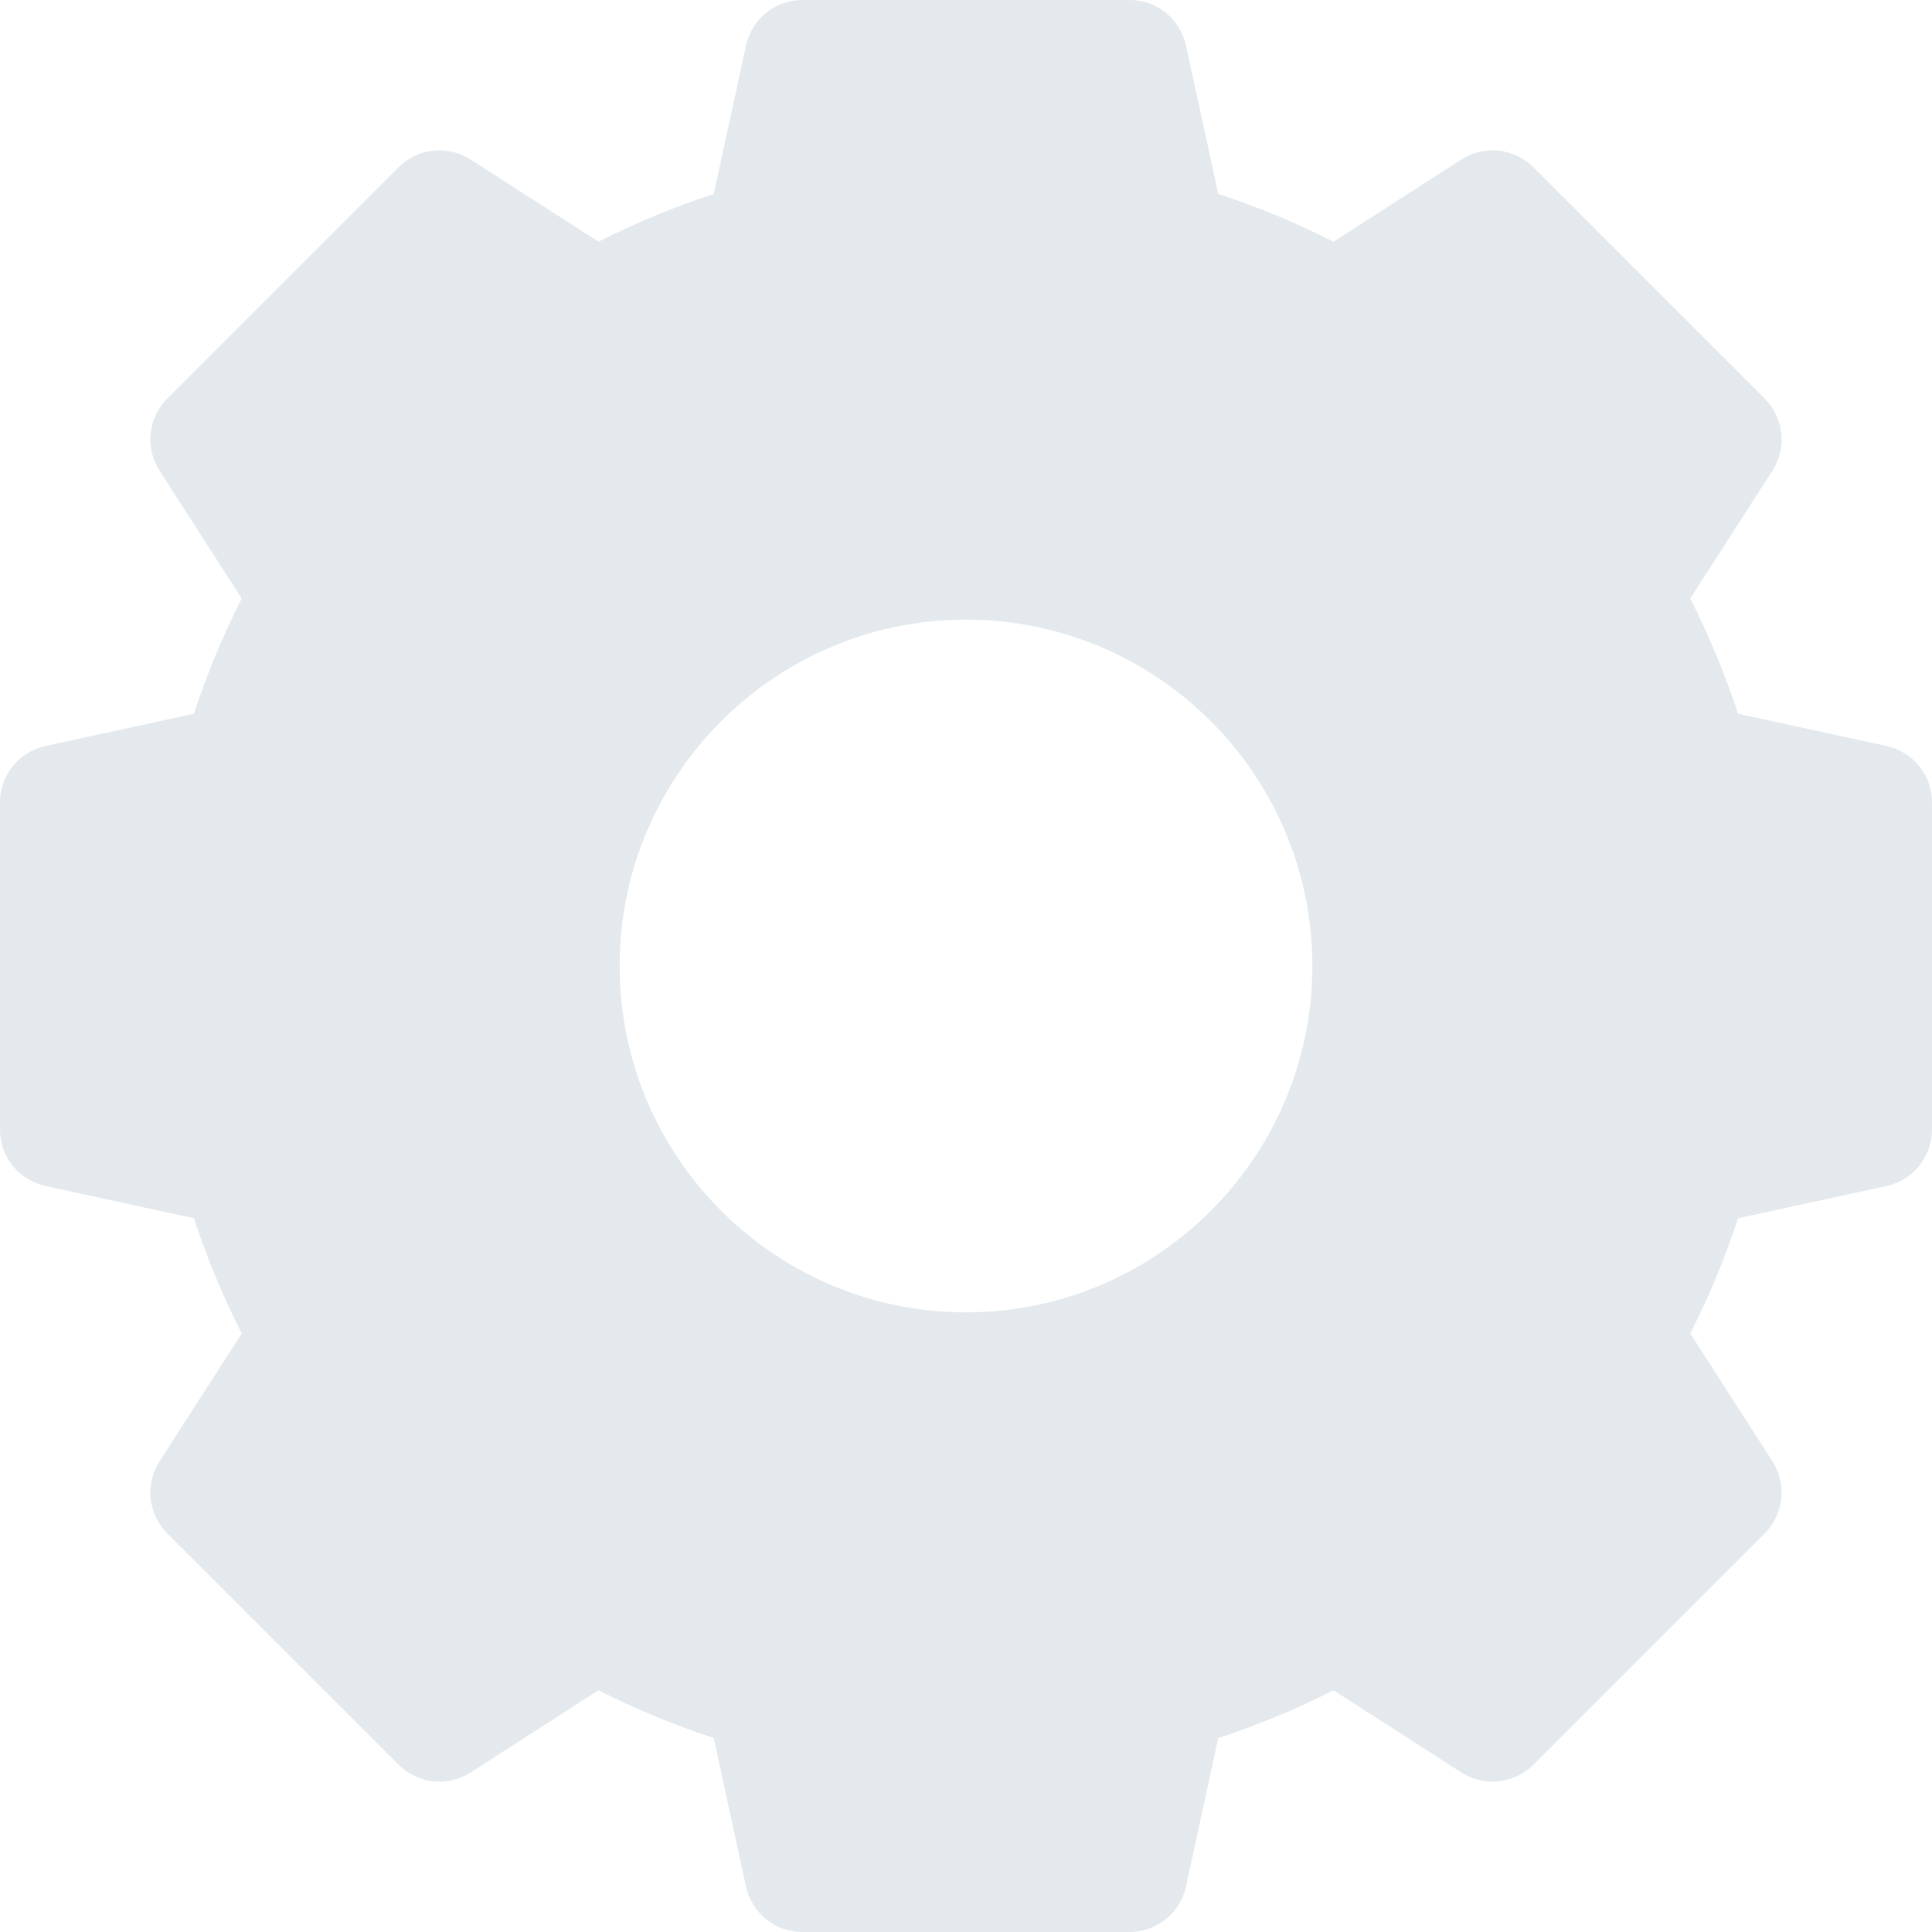
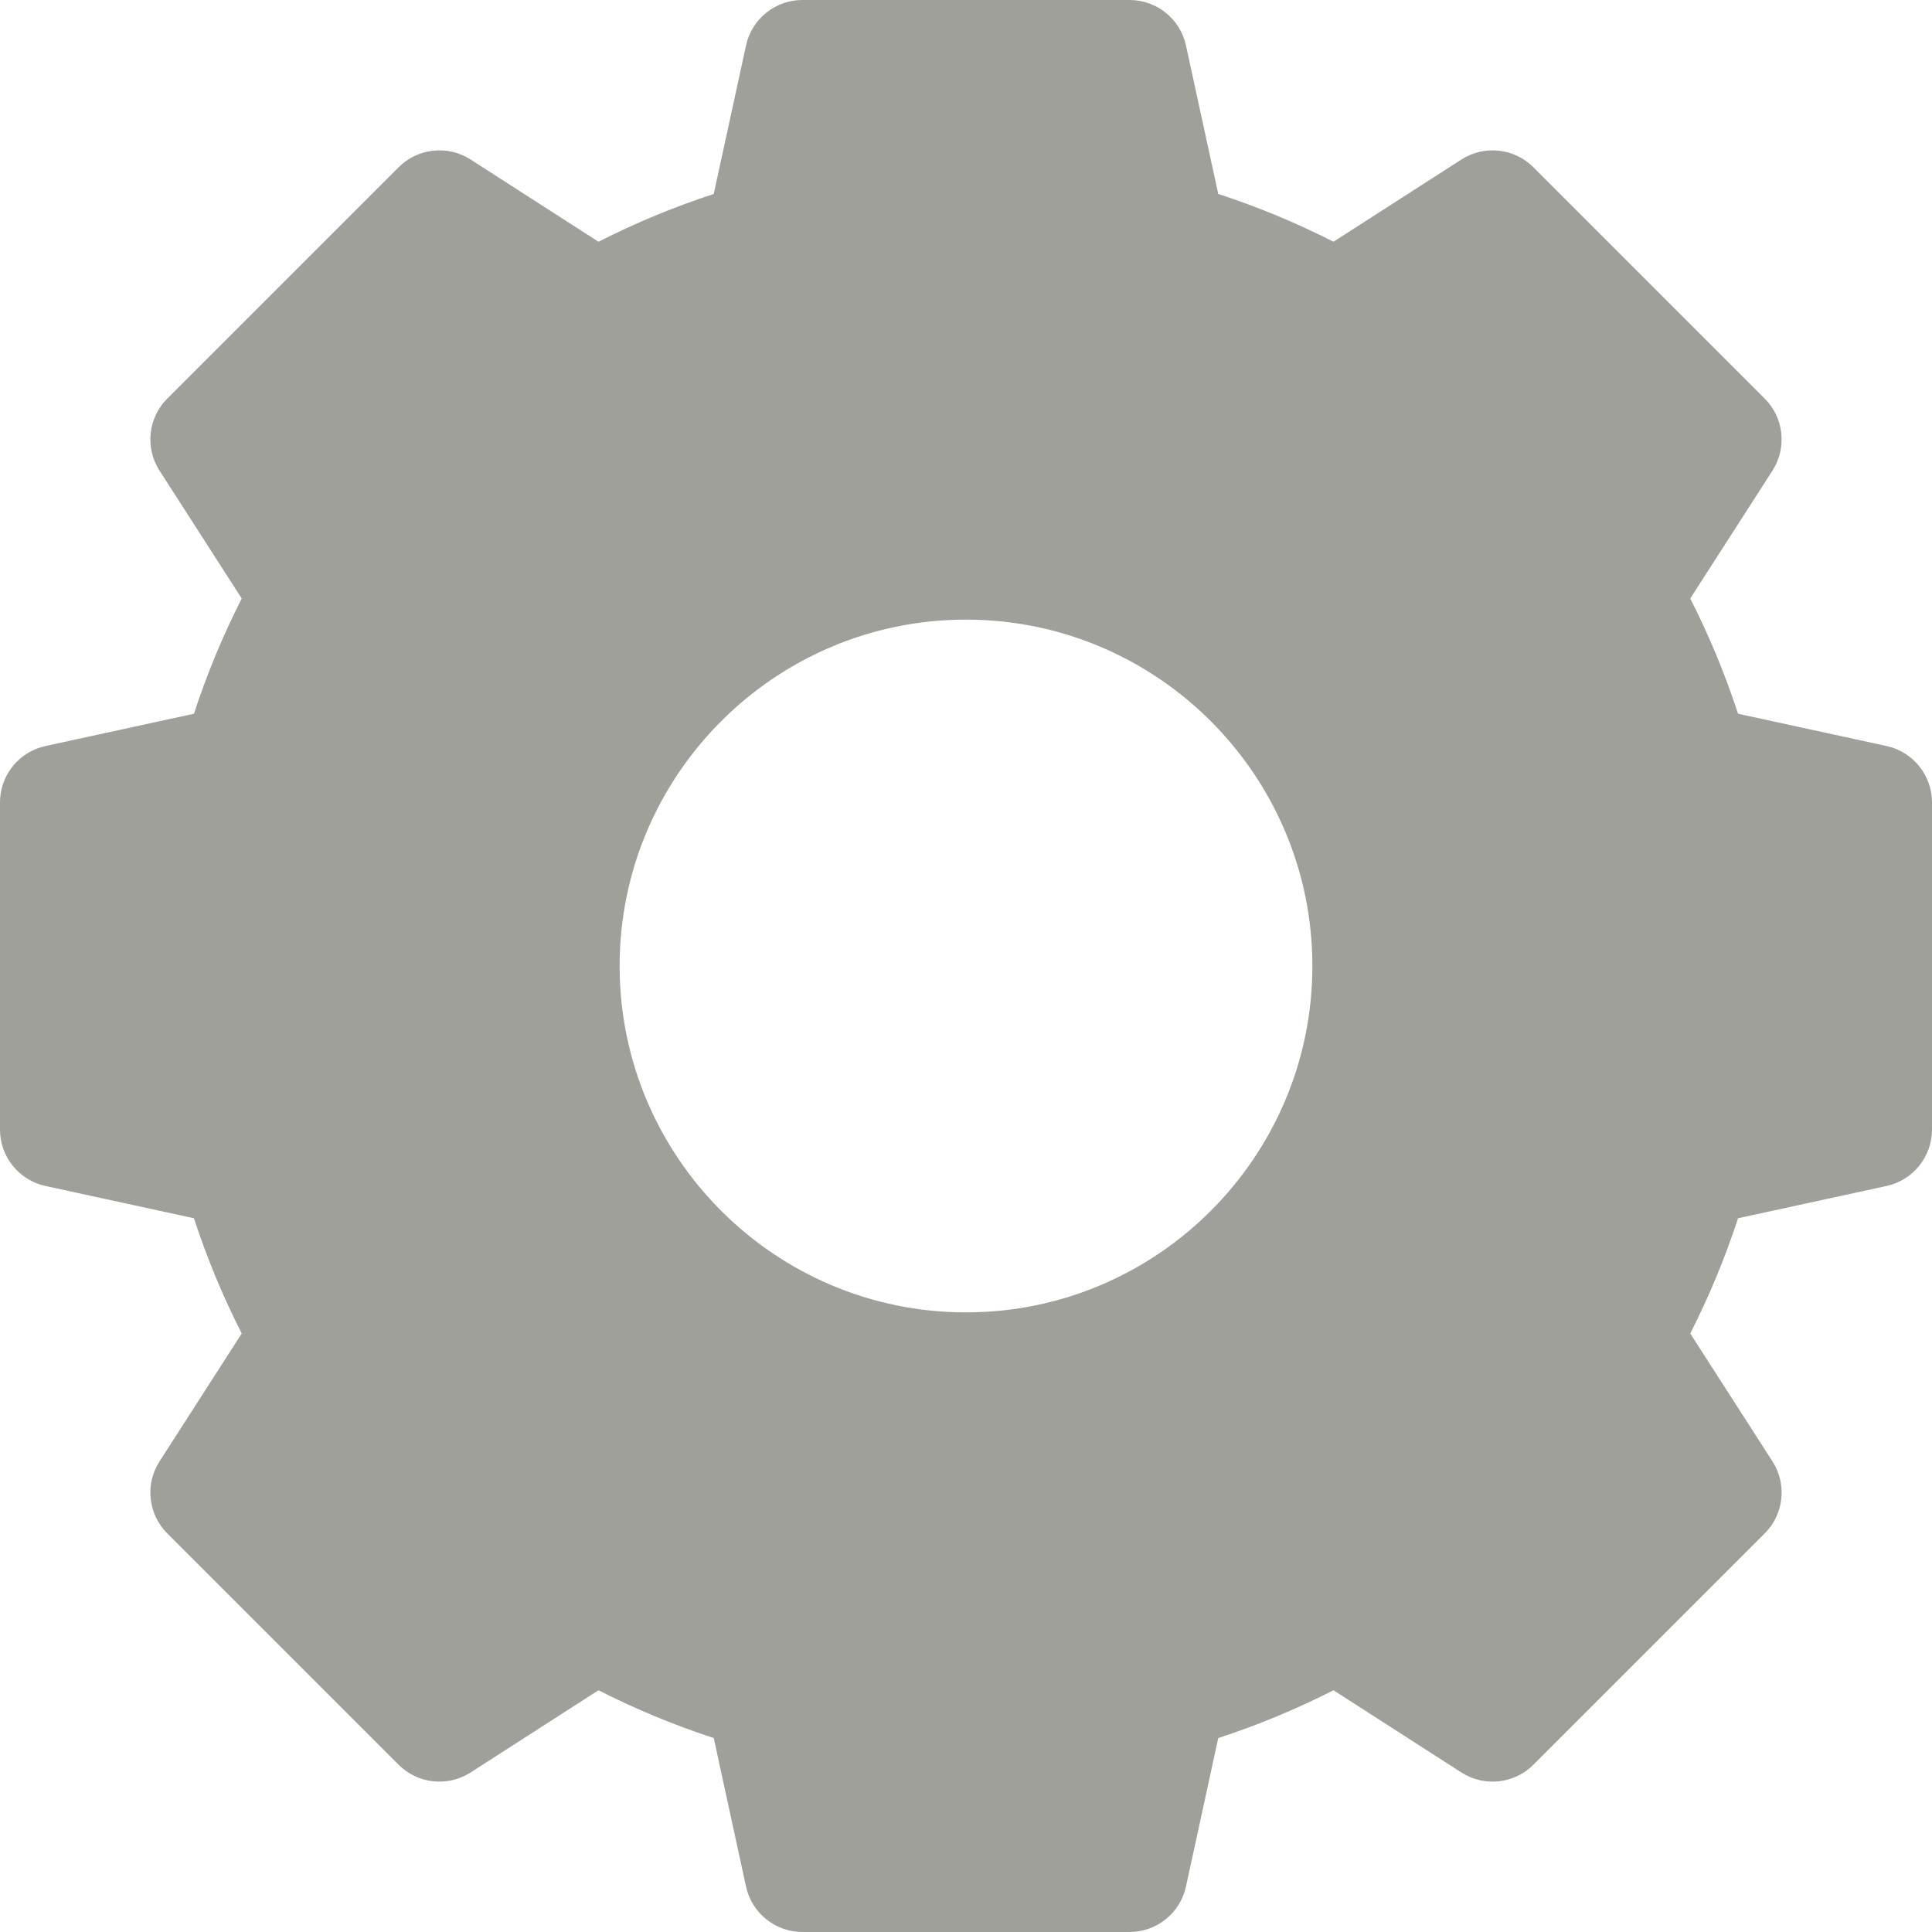
<svg xmlns="http://www.w3.org/2000/svg" height="512px" viewBox="0 0 512 512" width="512px" class="">
  <g>
-     <path d="m499.953 197.703-39.352-8.555c-3.422-10.477-7.66-20.695-12.664-30.539l21.785-33.887c3.891-6.055 3.035-14.004-2.051-19.09l-61.305-61.305c-5.086-5.086-13.035-5.941-19.09-2.051l-33.887 21.785c-9.844-5.004-20.062-9.242-30.539-12.664l-8.555-39.352c-1.527-7.031-7.754-12.047-14.949-12.047h-86.695c-7.195 0-13.422 5.016-14.949 12.047l-8.555 39.352c-10.477 3.422-20.695 7.66-30.539 12.664l-33.887-21.785c-6.055-3.891-14.004-3.035-19.09 2.051l-61.305 61.305c-5.086 5.086-5.941 13.035-2.051 19.09l21.785 33.887c-5.004 9.844-9.242 20.062-12.664 30.539l-39.352 8.555c-7.031 1.531-12.047 7.754-12.047 14.949v86.695c0 7.195 5.016 13.418 12.047 14.949l39.352 8.555c3.422 10.477 7.66 20.695 12.664 30.539l-21.785 33.887c-3.891 6.055-3.035 14.004 2.051 19.09l61.305 61.305c5.086 5.086 13.035 5.941 19.09 2.051l33.887-21.785c9.844 5.004 20.062 9.242 30.539 12.664l8.555 39.352c1.527 7.031 7.754 12.047 14.949 12.047h86.695c7.195 0 13.422-5.016 14.949-12.047l8.555-39.352c10.477-3.422 20.695-7.66 30.539-12.664l33.887 21.785c6.055 3.891 14.004 3.039 19.09-2.051l61.305-61.305c5.086-5.086 5.941-13.035 2.051-19.09l-21.785-33.887c5.004-9.844 9.242-20.062 12.664-30.539l39.352-8.555c7.031-1.531 12.047-7.754 12.047-14.949v-86.695c0-7.195-5.016-13.418-12.047-14.949zm-152.16 58.297c0 50.613-41.18 91.793-91.793 91.793s-91.793-41.18-91.793-91.793 41.18-91.793 91.793-91.793 91.793 41.18 91.793 91.793zm0 0" data-original="#000000" class="active-path" data-old_color="#000000" fill="#E3E9ED" />
+     <path d="m499.953 197.703-39.352-8.555c-3.422-10.477-7.66-20.695-12.664-30.539l21.785-33.887c3.891-6.055 3.035-14.004-2.051-19.09l-61.305-61.305c-5.086-5.086-13.035-5.941-19.09-2.051l-33.887 21.785c-9.844-5.004-20.062-9.242-30.539-12.664l-8.555-39.352c-1.527-7.031-7.754-12.047-14.949-12.047h-86.695c-7.195 0-13.422 5.016-14.949 12.047l-8.555 39.352c-10.477 3.422-20.695 7.66-30.539 12.664l-33.887-21.785c-6.055-3.891-14.004-3.035-19.09 2.051l-61.305 61.305c-5.086 5.086-5.941 13.035-2.051 19.09l21.785 33.887c-5.004 9.844-9.242 20.062-12.664 30.539l-39.352 8.555c-7.031 1.531-12.047 7.754-12.047 14.949v86.695c0 7.195 5.016 13.418 12.047 14.949l39.352 8.555c3.422 10.477 7.66 20.695 12.664 30.539l-21.785 33.887c-3.891 6.055-3.035 14.004 2.051 19.09l61.305 61.305c5.086 5.086 13.035 5.941 19.09 2.051l33.887-21.785c9.844 5.004 20.062 9.242 30.539 12.664l8.555 39.352c1.527 7.031 7.754 12.047 14.949 12.047h86.695c7.195 0 13.422-5.016 14.949-12.047l8.555-39.352c10.477-3.422 20.695-7.66 30.539-12.664l33.887 21.785c6.055 3.891 14.004 3.039 19.09-2.051l61.305-61.305c5.086-5.086 5.941-13.035 2.051-19.09l-21.785-33.887c5.004-9.844 9.242-20.062 12.664-30.539l39.352-8.555c7.031-1.531 12.047-7.754 12.047-14.949v-86.695c0-7.195-5.016-13.418-12.047-14.949zm-152.16 58.297c0 50.613-41.18 91.793-91.793 91.793s-91.793-41.18-91.793-91.793 41.18-91.793 91.793-91.793 91.793 41.18 91.793 91.793zm0 0" data-original="#000000" class="active-path" data-old_color="#000000" fill="#a0a09b" />
  </g>
</svg>
